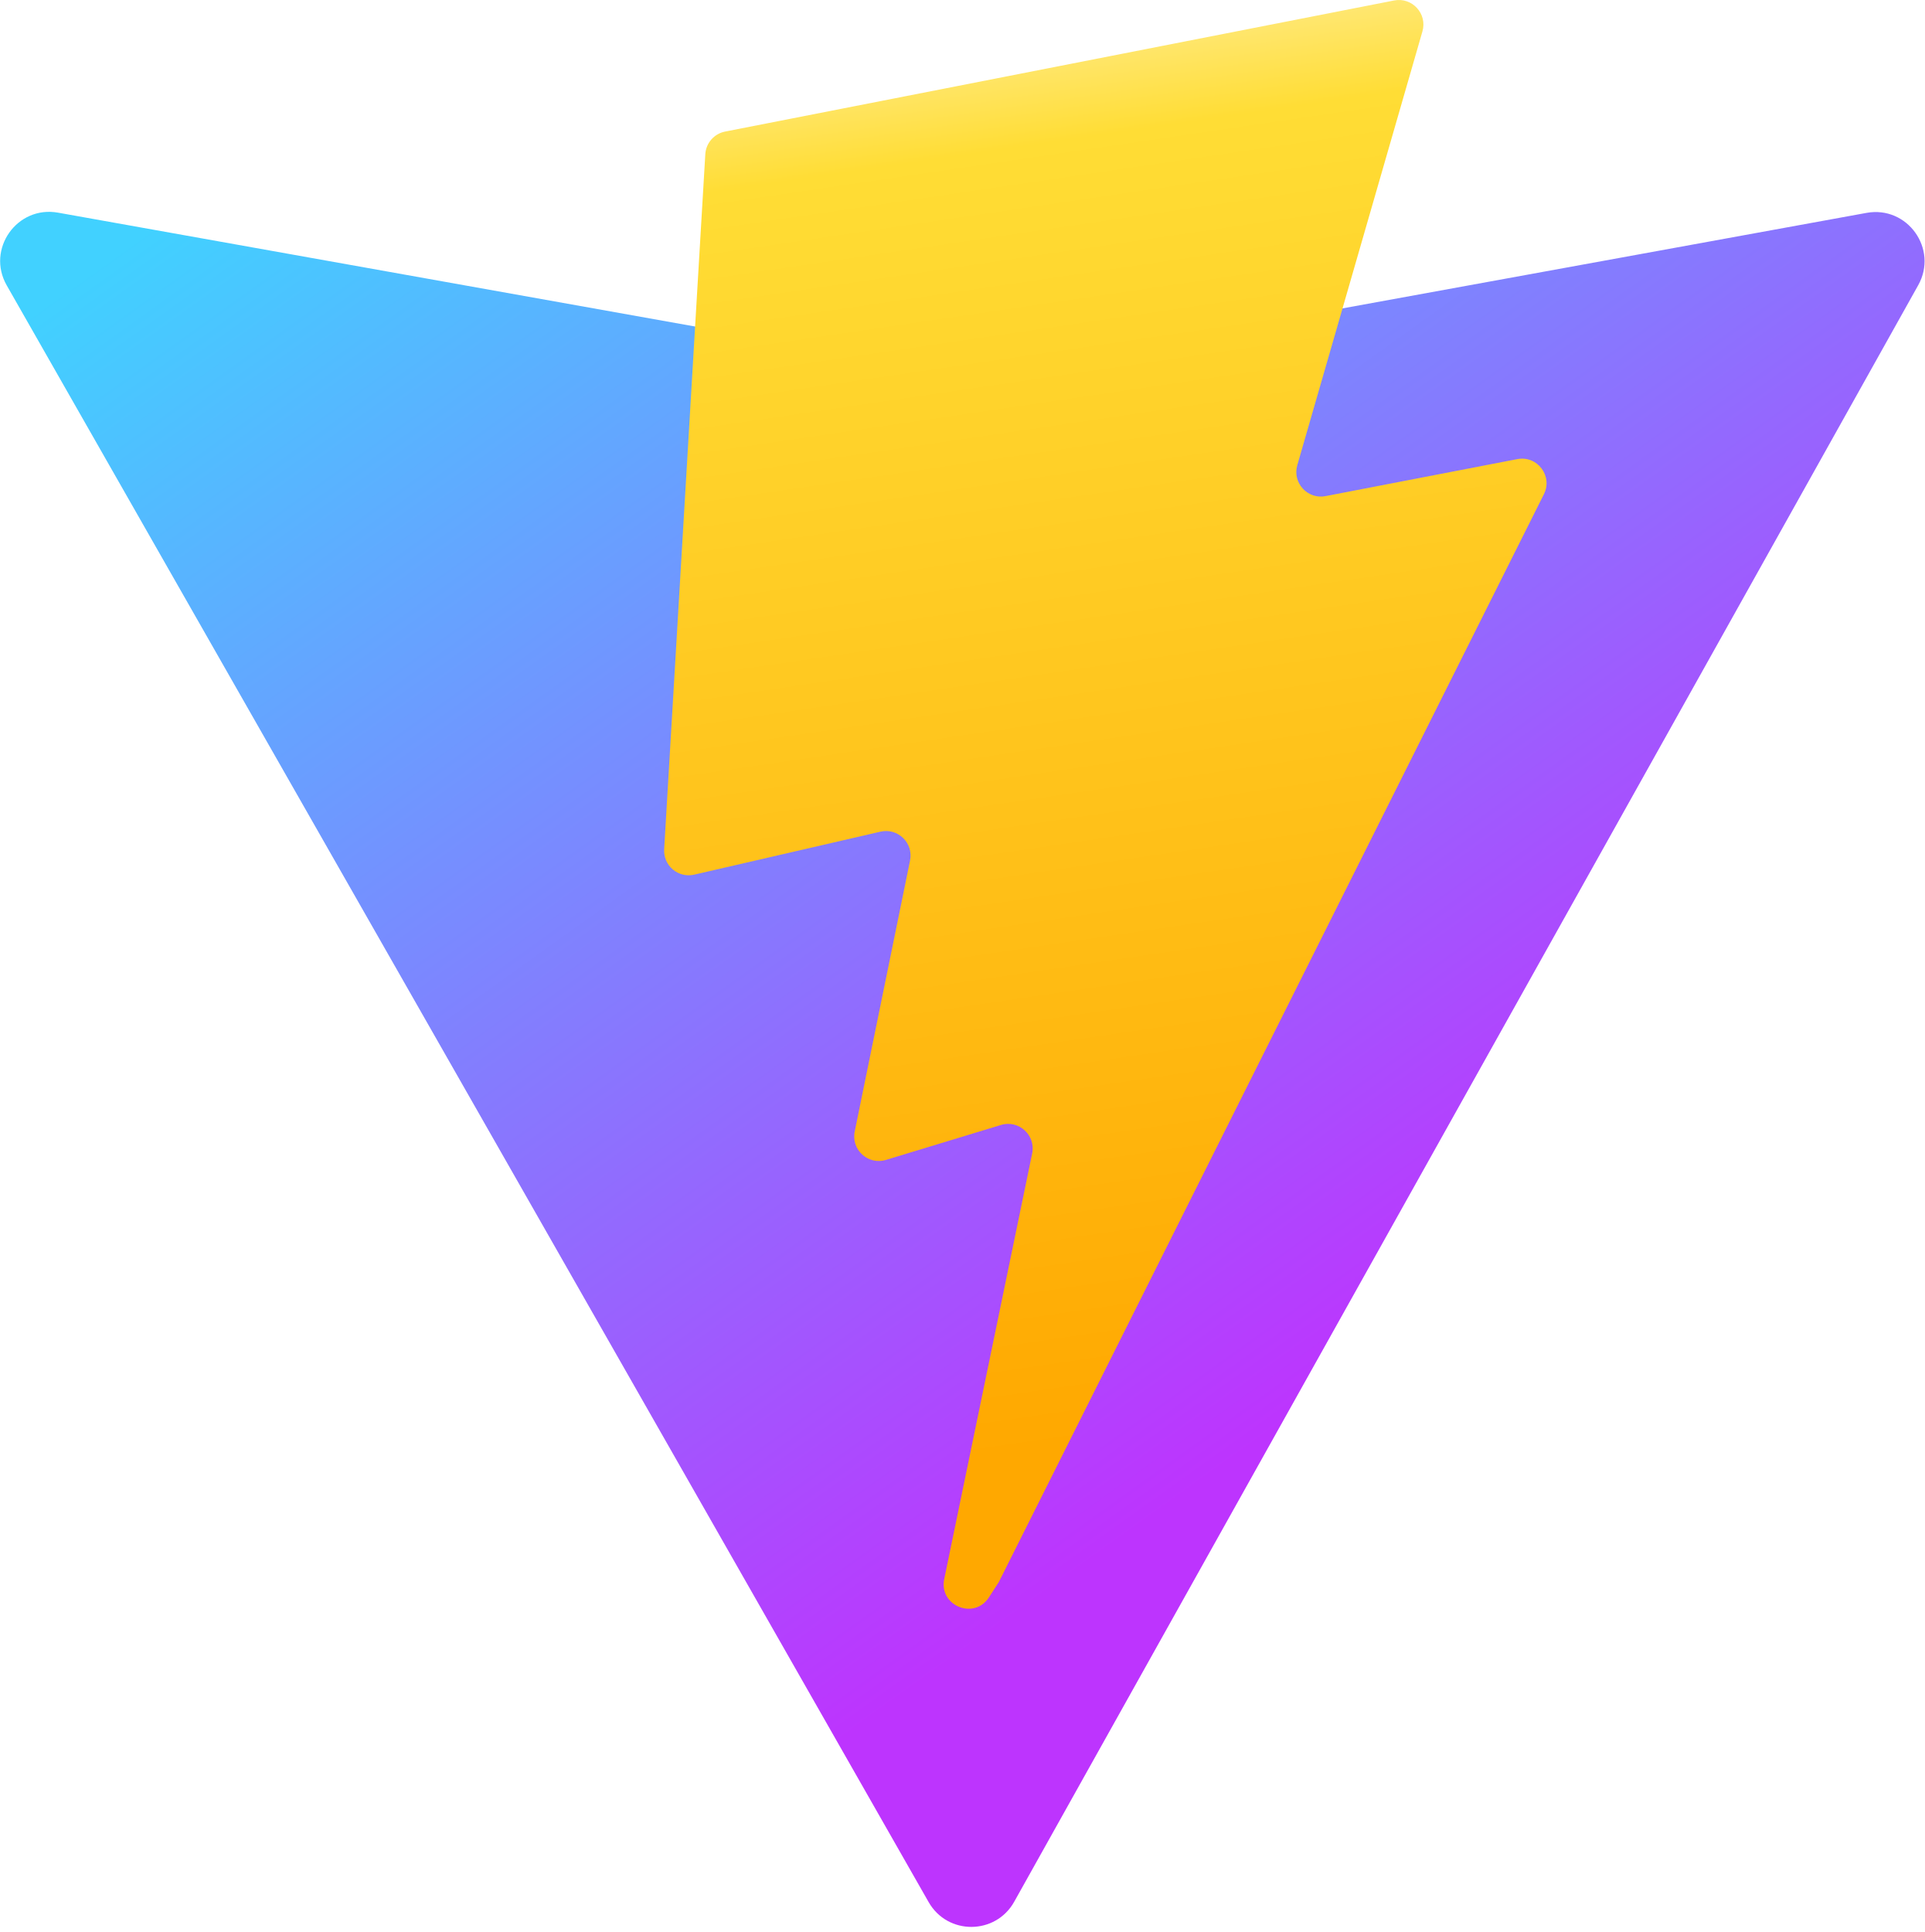
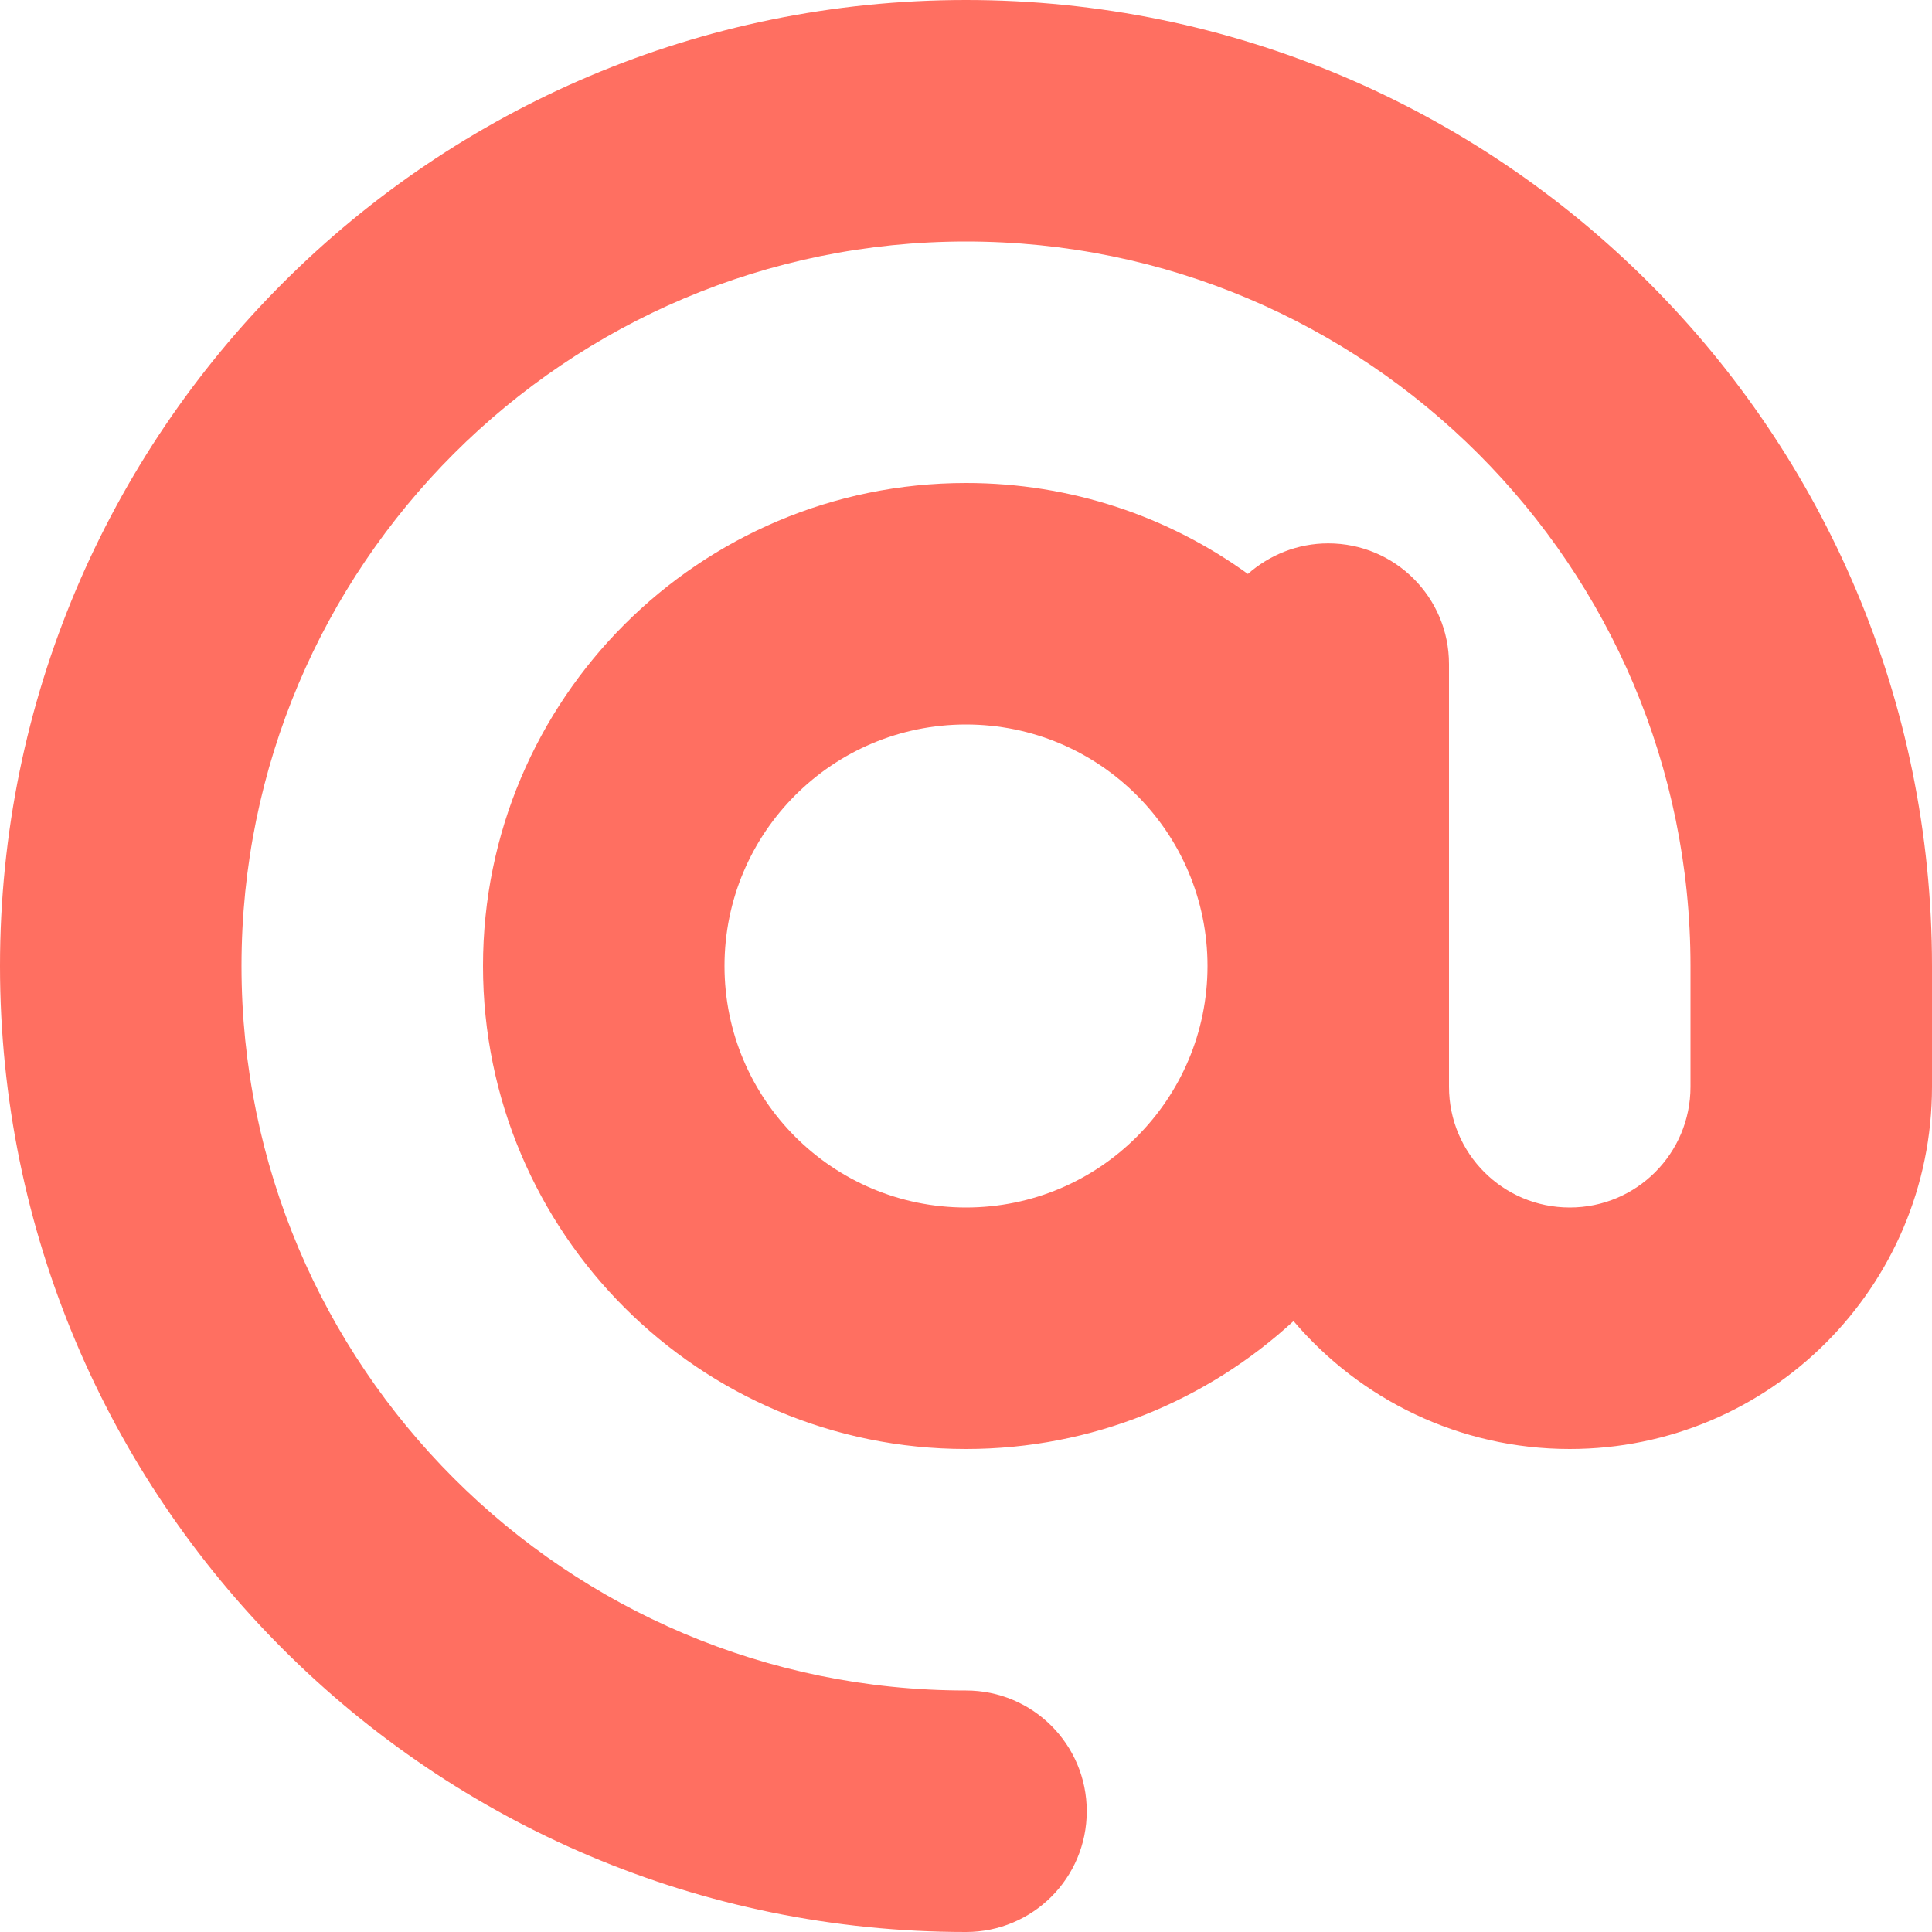
- <svg xmlns="http://www.w3.org/2000/svg" aria-hidden="true" role="img" class="iconify iconify--logos" width="31.88" height="32" preserveAspectRatio="xMidYMid meet" viewBox="0 0 256 257">
-   <defs>
-     <linearGradient id="IconifyId1813088fe1fbc01fb466" x1="-.828%" x2="57.636%" y1="7.652%" y2="78.411%">
-       <stop offset="0%" stop-color="#41D1FF" />
-       <stop offset="100%" stop-color="#BD34FE" />
-     </linearGradient>
-     <linearGradient id="IconifyId1813088fe1fbc01fb467" x1="43.376%" x2="50.316%" y1="2.242%" y2="89.03%">
-       <stop offset="0%" stop-color="#FFEA83" />
-       <stop offset="8.333%" stop-color="#FFDD35" />
-       <stop offset="100%" stop-color="#FFA800" />
-     </linearGradient>
-   </defs>
-   <path fill="url(#IconifyId1813088fe1fbc01fb466)" d="M255.153 37.938L134.897 252.976c-2.483 4.44-8.862 4.466-11.382.048L.875 37.958c-2.746-4.814 1.371-10.646 6.827-9.67l120.385 21.517a6.537 6.537 0 0 0 2.322-.004l117.867-21.483c5.438-.991 9.574 4.796 6.877 9.62Z" />
-   <path fill="url(#IconifyId1813088fe1fbc01fb467)" d="M185.432.063L96.44 17.501a3.268 3.268 0 0 0-2.634 3.014l-5.474 92.456a3.268 3.268 0 0 0 3.997 3.378l24.777-5.718c2.318-.535 4.413 1.507 3.936 3.838l-7.361 36.047c-.495 2.426 1.782 4.5 4.151 3.78l15.304-4.649c2.372-.72 4.652 1.36 4.15 3.788l-11.698 56.621c-.732 3.542 3.979 5.473 5.943 2.437l1.313-2.028l72.516-144.72c1.215-2.423-.88-5.186-3.54-4.672l-25.505 4.922c-2.396.462-4.435-1.77-3.759-4.114l16.646-57.705c.677-2.35-1.37-4.583-3.769-4.113Z" />
+ <svg xmlns="http://www.w3.org/2000/svg" viewBox="0 0 512 512">
+   <path d="M256 64C150 64 64 150 64 256s86 192 192 192c17.7 0 32 14.3 32 32s-14.3 32-32 32C114.6 512 0 397.4 0 256S114.6 0 256 0S512 114.6 512 256l0 32c0 53-43 96-96 96c-29.3 0-55.6-13.2-73.2-33.9C320 371.1 289.5 384 256 384c-70.7 0-128-57.3-128-128s57.3-128 128-128c27.9 0 53.7 8.9 74.7 24.1c5.7-5 13.1-8.1 21.3-8.1c17.7 0 32 14.3 32 32l0 80 0 32c0 17.7 14.3 32 32 32s32-14.3 32-32l0-32c0-106-86-192-192-192zm64 192a64 64 0 1 0 -128 0 64 64 0 1 0 128 0z" fill="#FF6F61" />
</svg>
